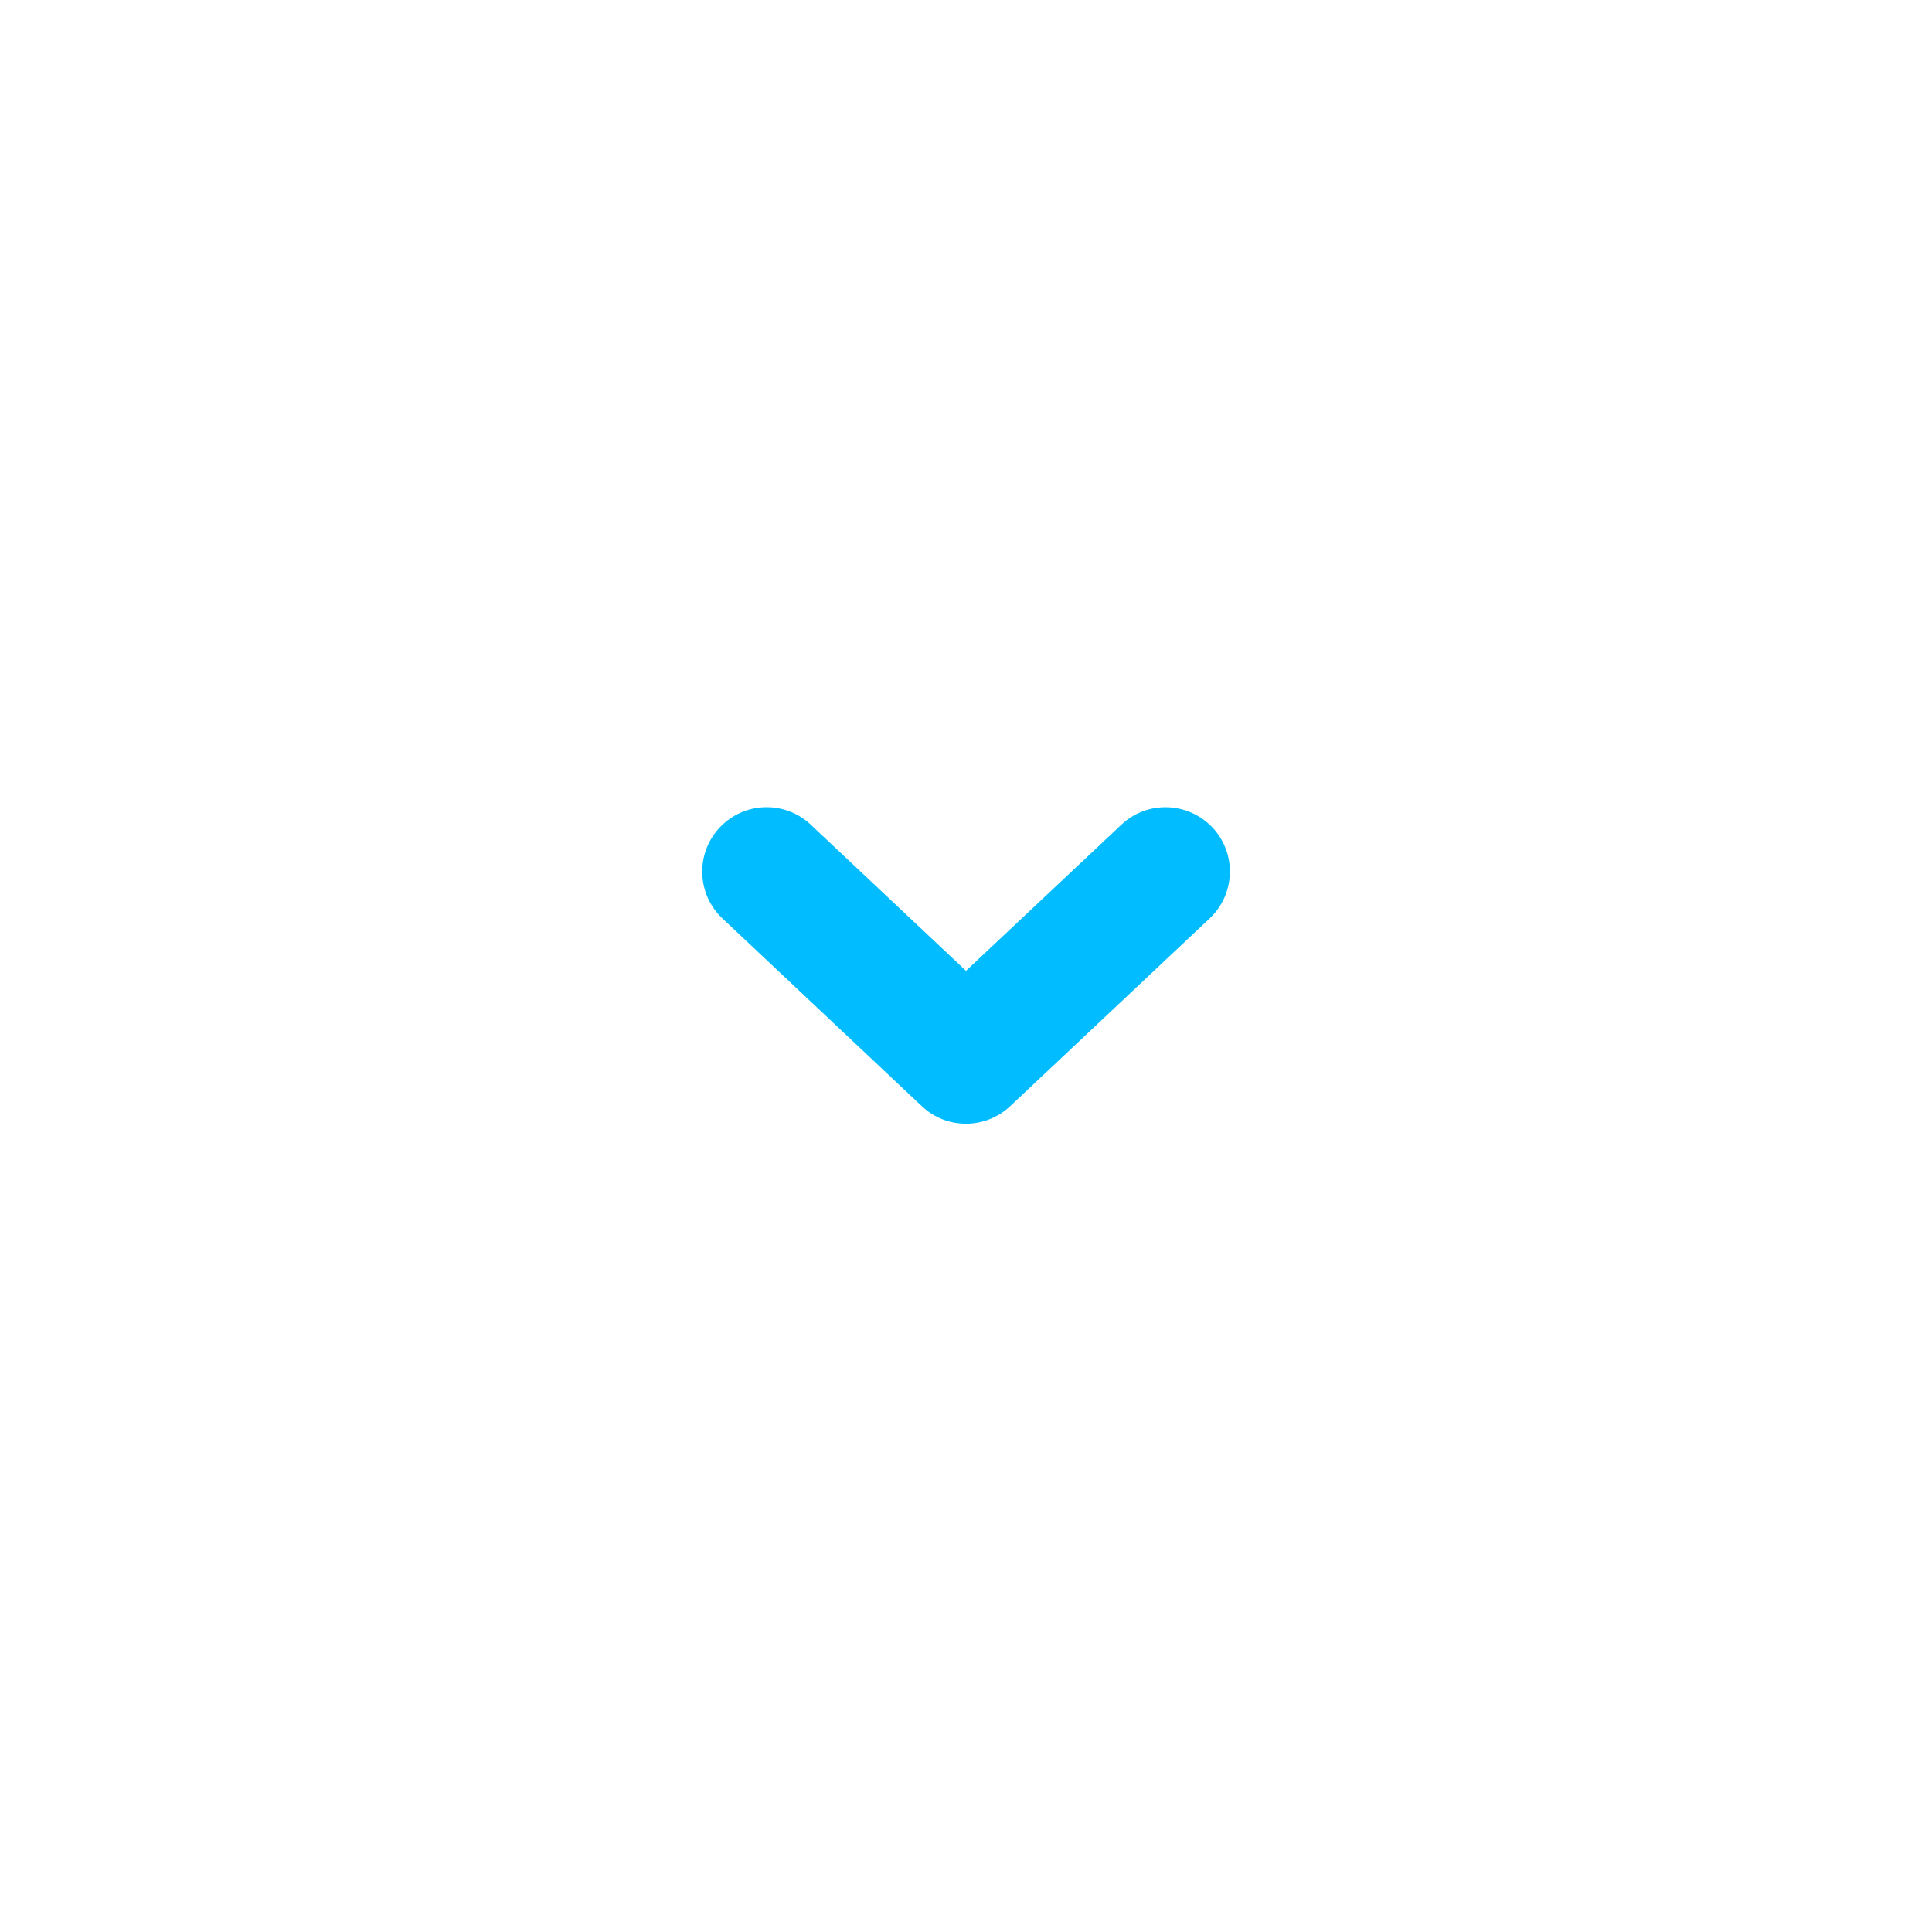
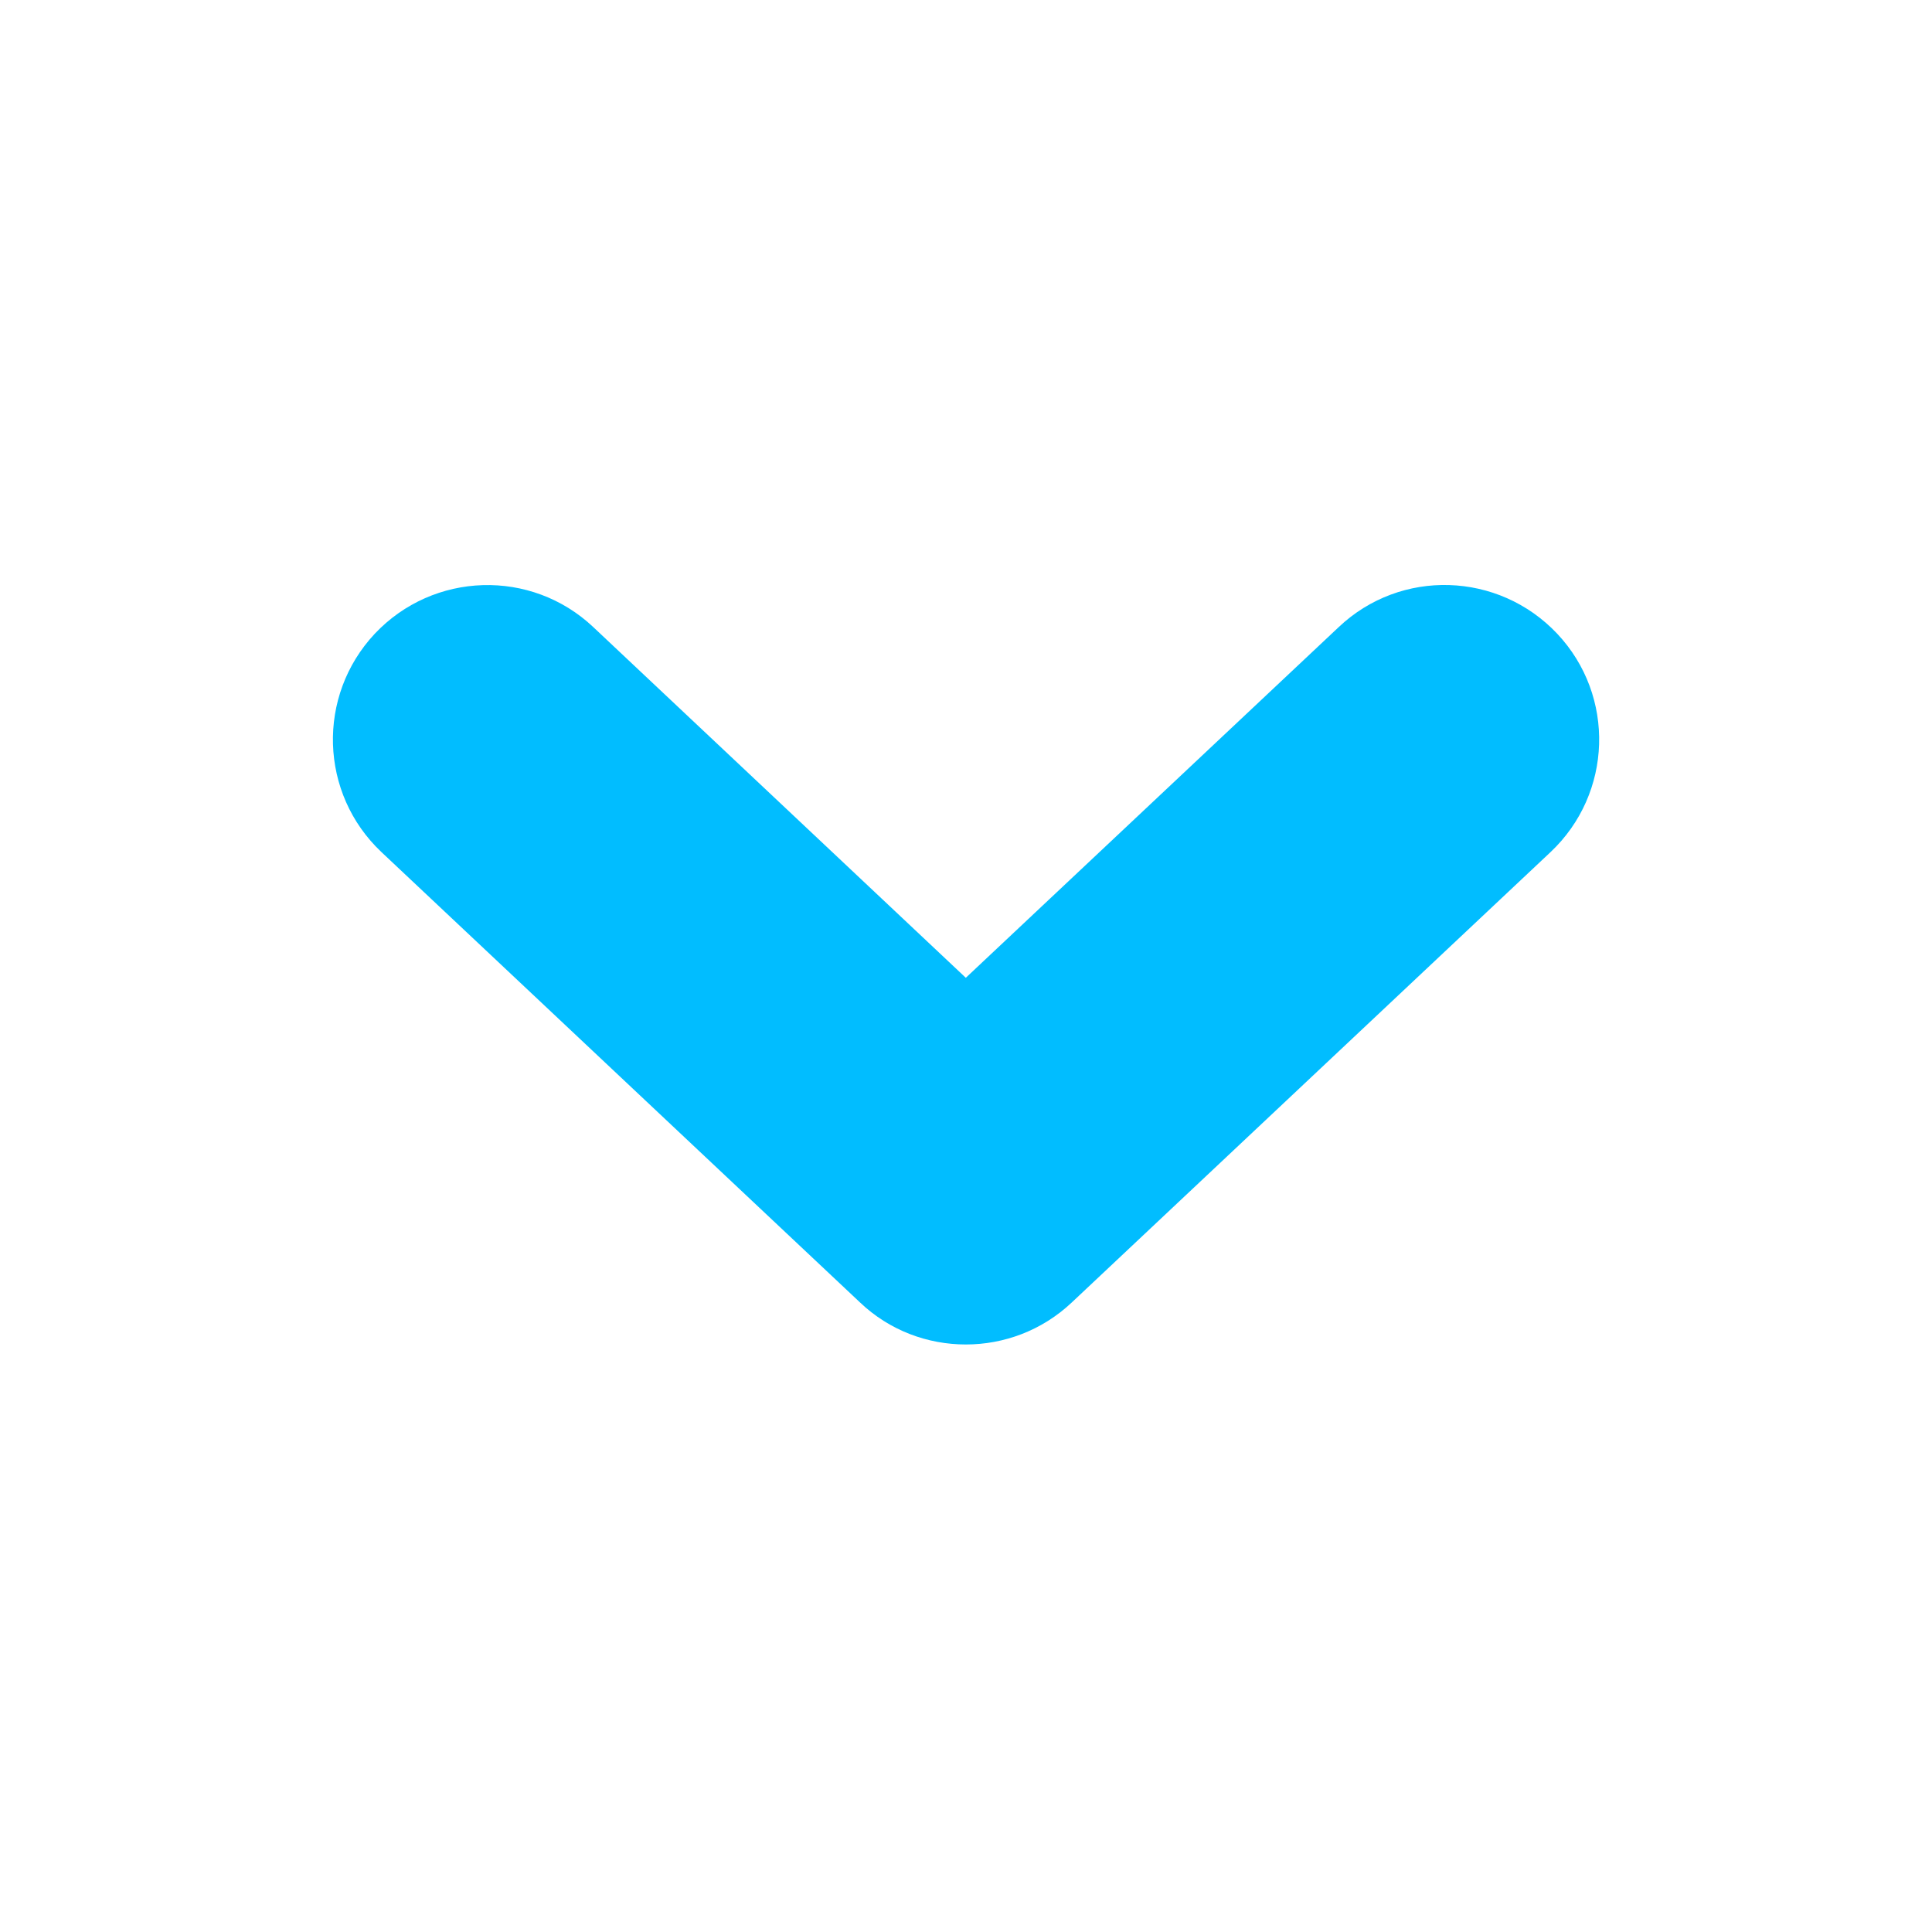
- <svg xmlns="http://www.w3.org/2000/svg" version="1.1" id="图层_1" x="0px" y="0px" viewBox="0 0 24 24" style="enable-background:new 0 0 24 24;" xml:space="preserve">
+ <svg xmlns="http://www.w3.org/2000/svg" version="1.1" id="图层_1" x="0px" y="0px" viewBox="0 0 10 10" style="enable-background:new 0 0 10 10;" xml:space="preserve">
  <g>
-     <path style="fill:#01BDFF;" d="M11.999,13.959c-0.197,0-0.395-0.072-0.548-0.218l-2.476-2.331   c-0.322-0.303-0.337-0.809-0.034-1.131c0.304-0.322,0.81-0.337,1.131-0.034l1.928,1.815l1.93-1.815   c0.321-0.303,0.827-0.287,1.131,0.034c0.303,0.322,0.287,0.828-0.035,1.131l-2.478,2.332   C12.393,13.887,12.196,13.959,11.999,13.959z" />
+     <path style="fill:#01BDFF;" d="M4.999,6.959c-0.197,0-0.395-0.072-0.548-0.218L1.975,4.411C1.653,4.108,1.638,3.602,1.94,3.28   c0.304-0.322,0.81-0.337,1.131-0.034l1.928,1.815l1.93-1.815C7.25,2.942,7.756,2.958,8.06,3.28   c0.303,0.322,0.287,0.828-0.035,1.131L5.547,6.742C5.393,6.887,5.196,6.959,4.999,6.959z" />
  </g>
</svg>
